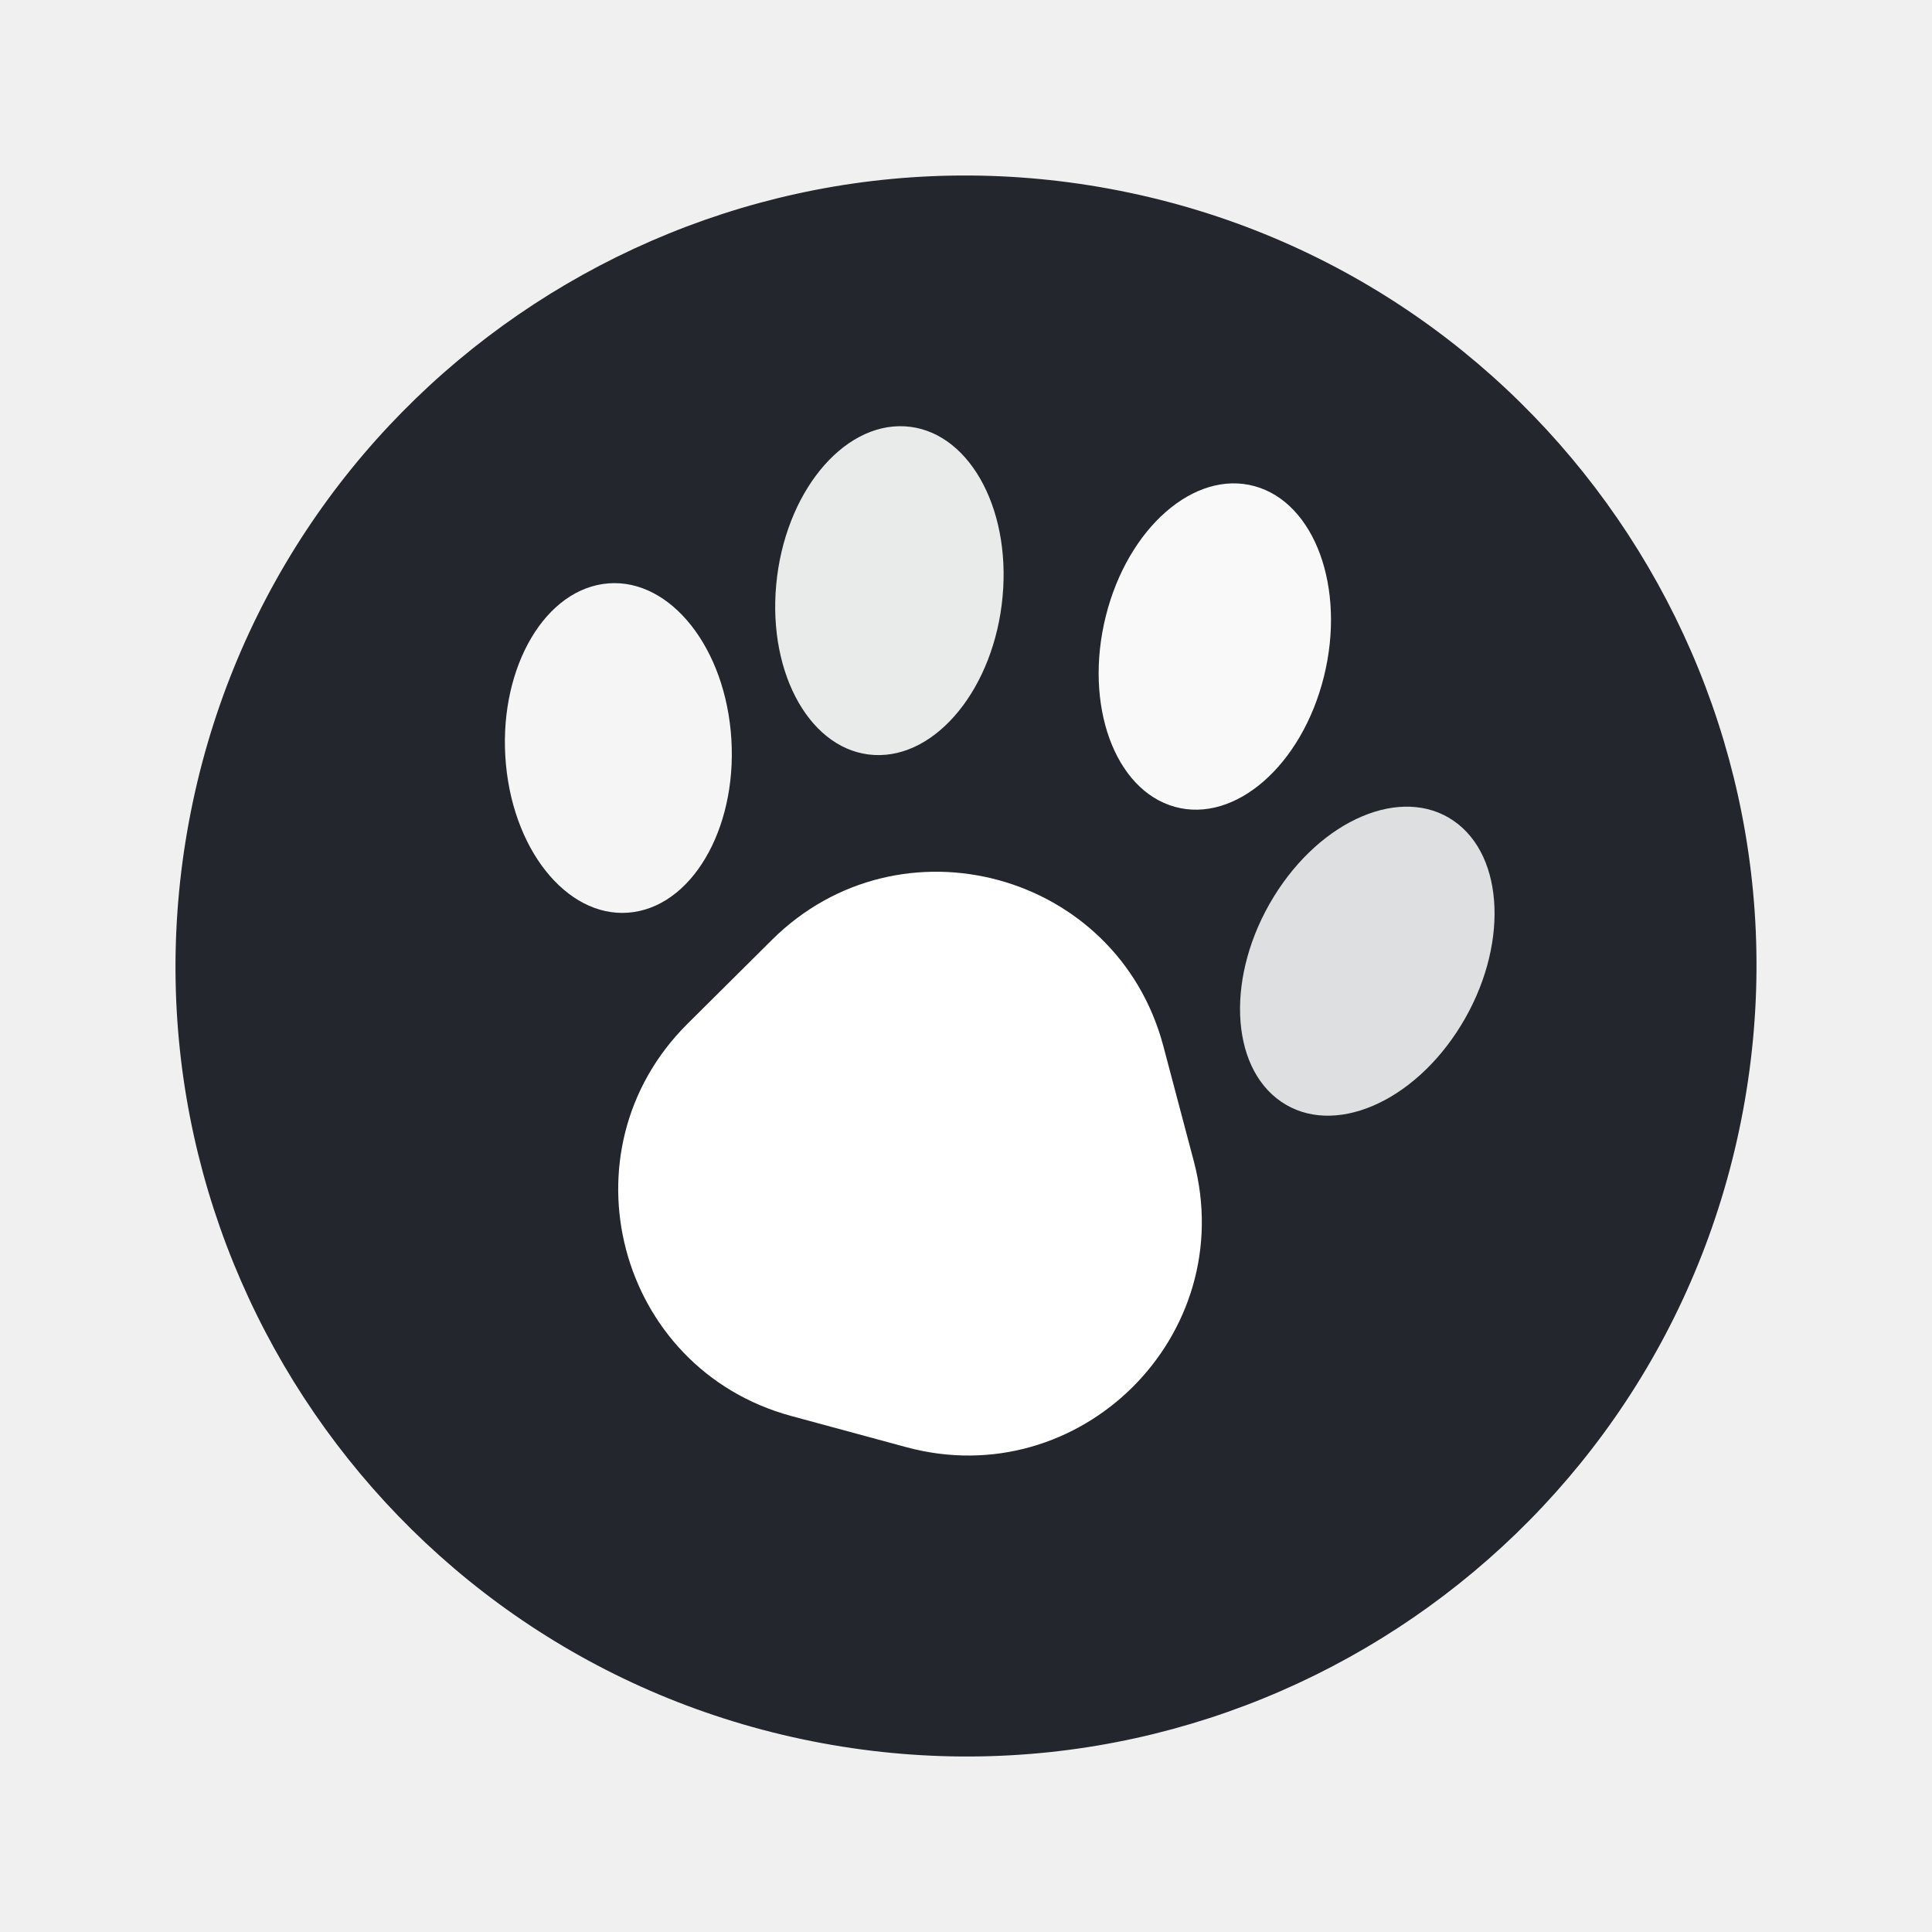
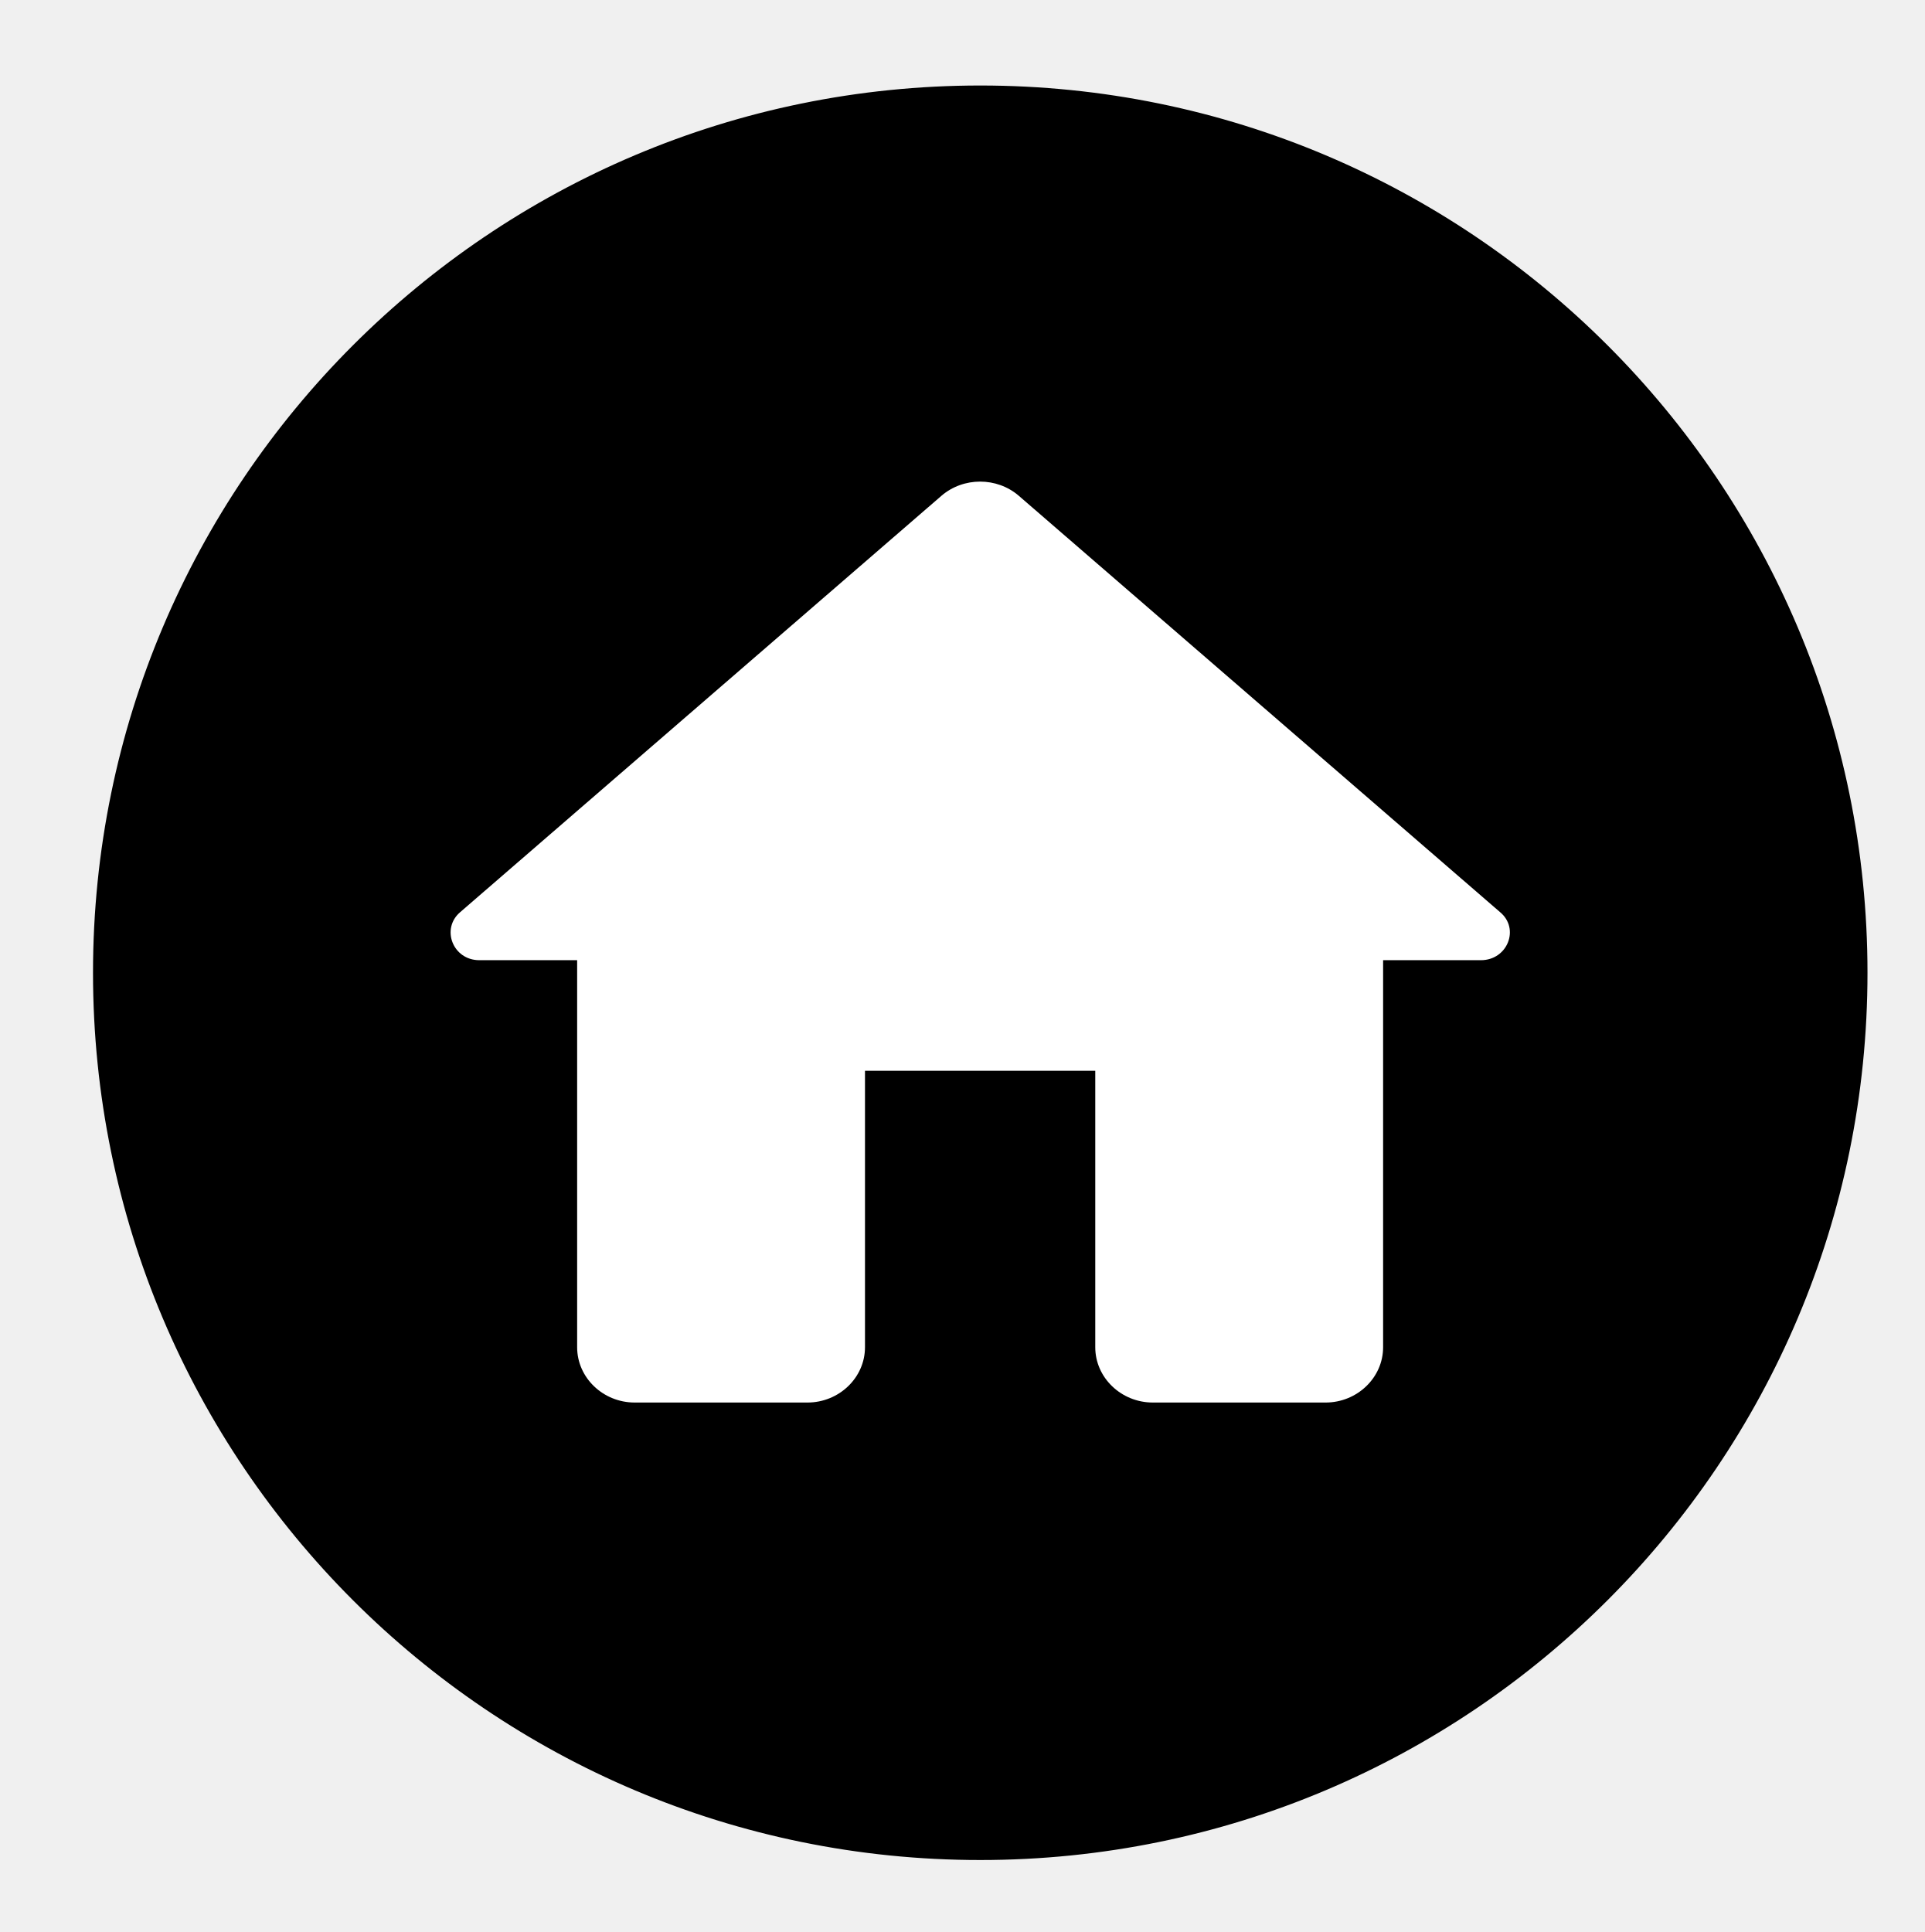
- <svg xmlns="http://www.w3.org/2000/svg" width="33" height="33" viewBox="0 0 33 33" fill="none">
-   <circle cx="16.5" cy="16.5" r="13.5" transform="rotate(10.5198 16.4997 16.5001)" fill="#23272D" />
-   <ellipse cx="1.941" cy="2.814" rx="1.941" ry="2.814" transform="matrix(0.989015 -0.147813 0.0943073 0.995543 8.37695 10.2622)" fill="white" fill-opacity="0.95" />
-   <ellipse cx="1.94" cy="2.815" rx="1.94" ry="2.815" transform="matrix(0.824113 0.566425 -0.523215 0.852201 23.2285 12.9199)" fill="white" fill-opacity="0.85" />
-   <ellipse cx="1.936" cy="2.819" rx="1.936" ry="2.819" transform="matrix(0.998599 0.052909 -0.0919455 0.995764 13.5176 7.1792)" fill="white" fill-opacity="0.9" />
-   <ellipse cx="1.933" cy="2.822" rx="1.933" ry="2.822" transform="matrix(0.963831 0.266513 -0.241453 0.970412 19.5684 7.78955)" fill="white" fill-opacity="0.97" />
-   <path d="M13.184 16.055C15.368 13.885 19.083 14.892 19.871 17.869L20.391 19.834C21.179 22.81 18.449 25.524 15.477 24.718L13.515 24.186C10.543 23.38 9.558 19.659 11.742 17.488L13.184 16.055Z" fill="white" />
+ <svg xmlns="http://www.w3.org/2000/svg" viewBox="6.942 444.799 40.312 40.469">
+   <g id="mdi-home-circle" style="" transform="matrix(0.170139, 0, 0, 0.170139, 2.638393, 438.4117)">
+     <ellipse style="stroke: rgb(0, 0, 0);" cx="145.981" cy="157.304" rx="108.735" ry="108.735" />
+     <path d="M 131.79 203.408 L 131.79 169.37 L 160.141 169.37 L 160.141 203.408 C 160.141 207.15 163.332 210.215 167.231 210.215 L 188.493 210.215 C 192.389 210.215 195.58 207.15 195.58 203.408 L 195.58 155.755 L 207.628 155.755 C 210.889 155.755 212.448 151.872 209.969 149.83 L 150.715 98.569 C 148.021 96.256 143.911 96.256 141.216 98.569 L 81.965 149.83 C 79.549 151.872 81.044 155.755 84.303 155.755 L 96.351 155.755 L 96.351 203.408 C 96.351 207.15 99.539 210.215 103.439 210.215 L 124.703 210.215 C 128.603 210.215 131.79 207.15 131.79 203.408 Z" style="fill: rgb(255, 255, 255);" />
+   </g>
</svg>
